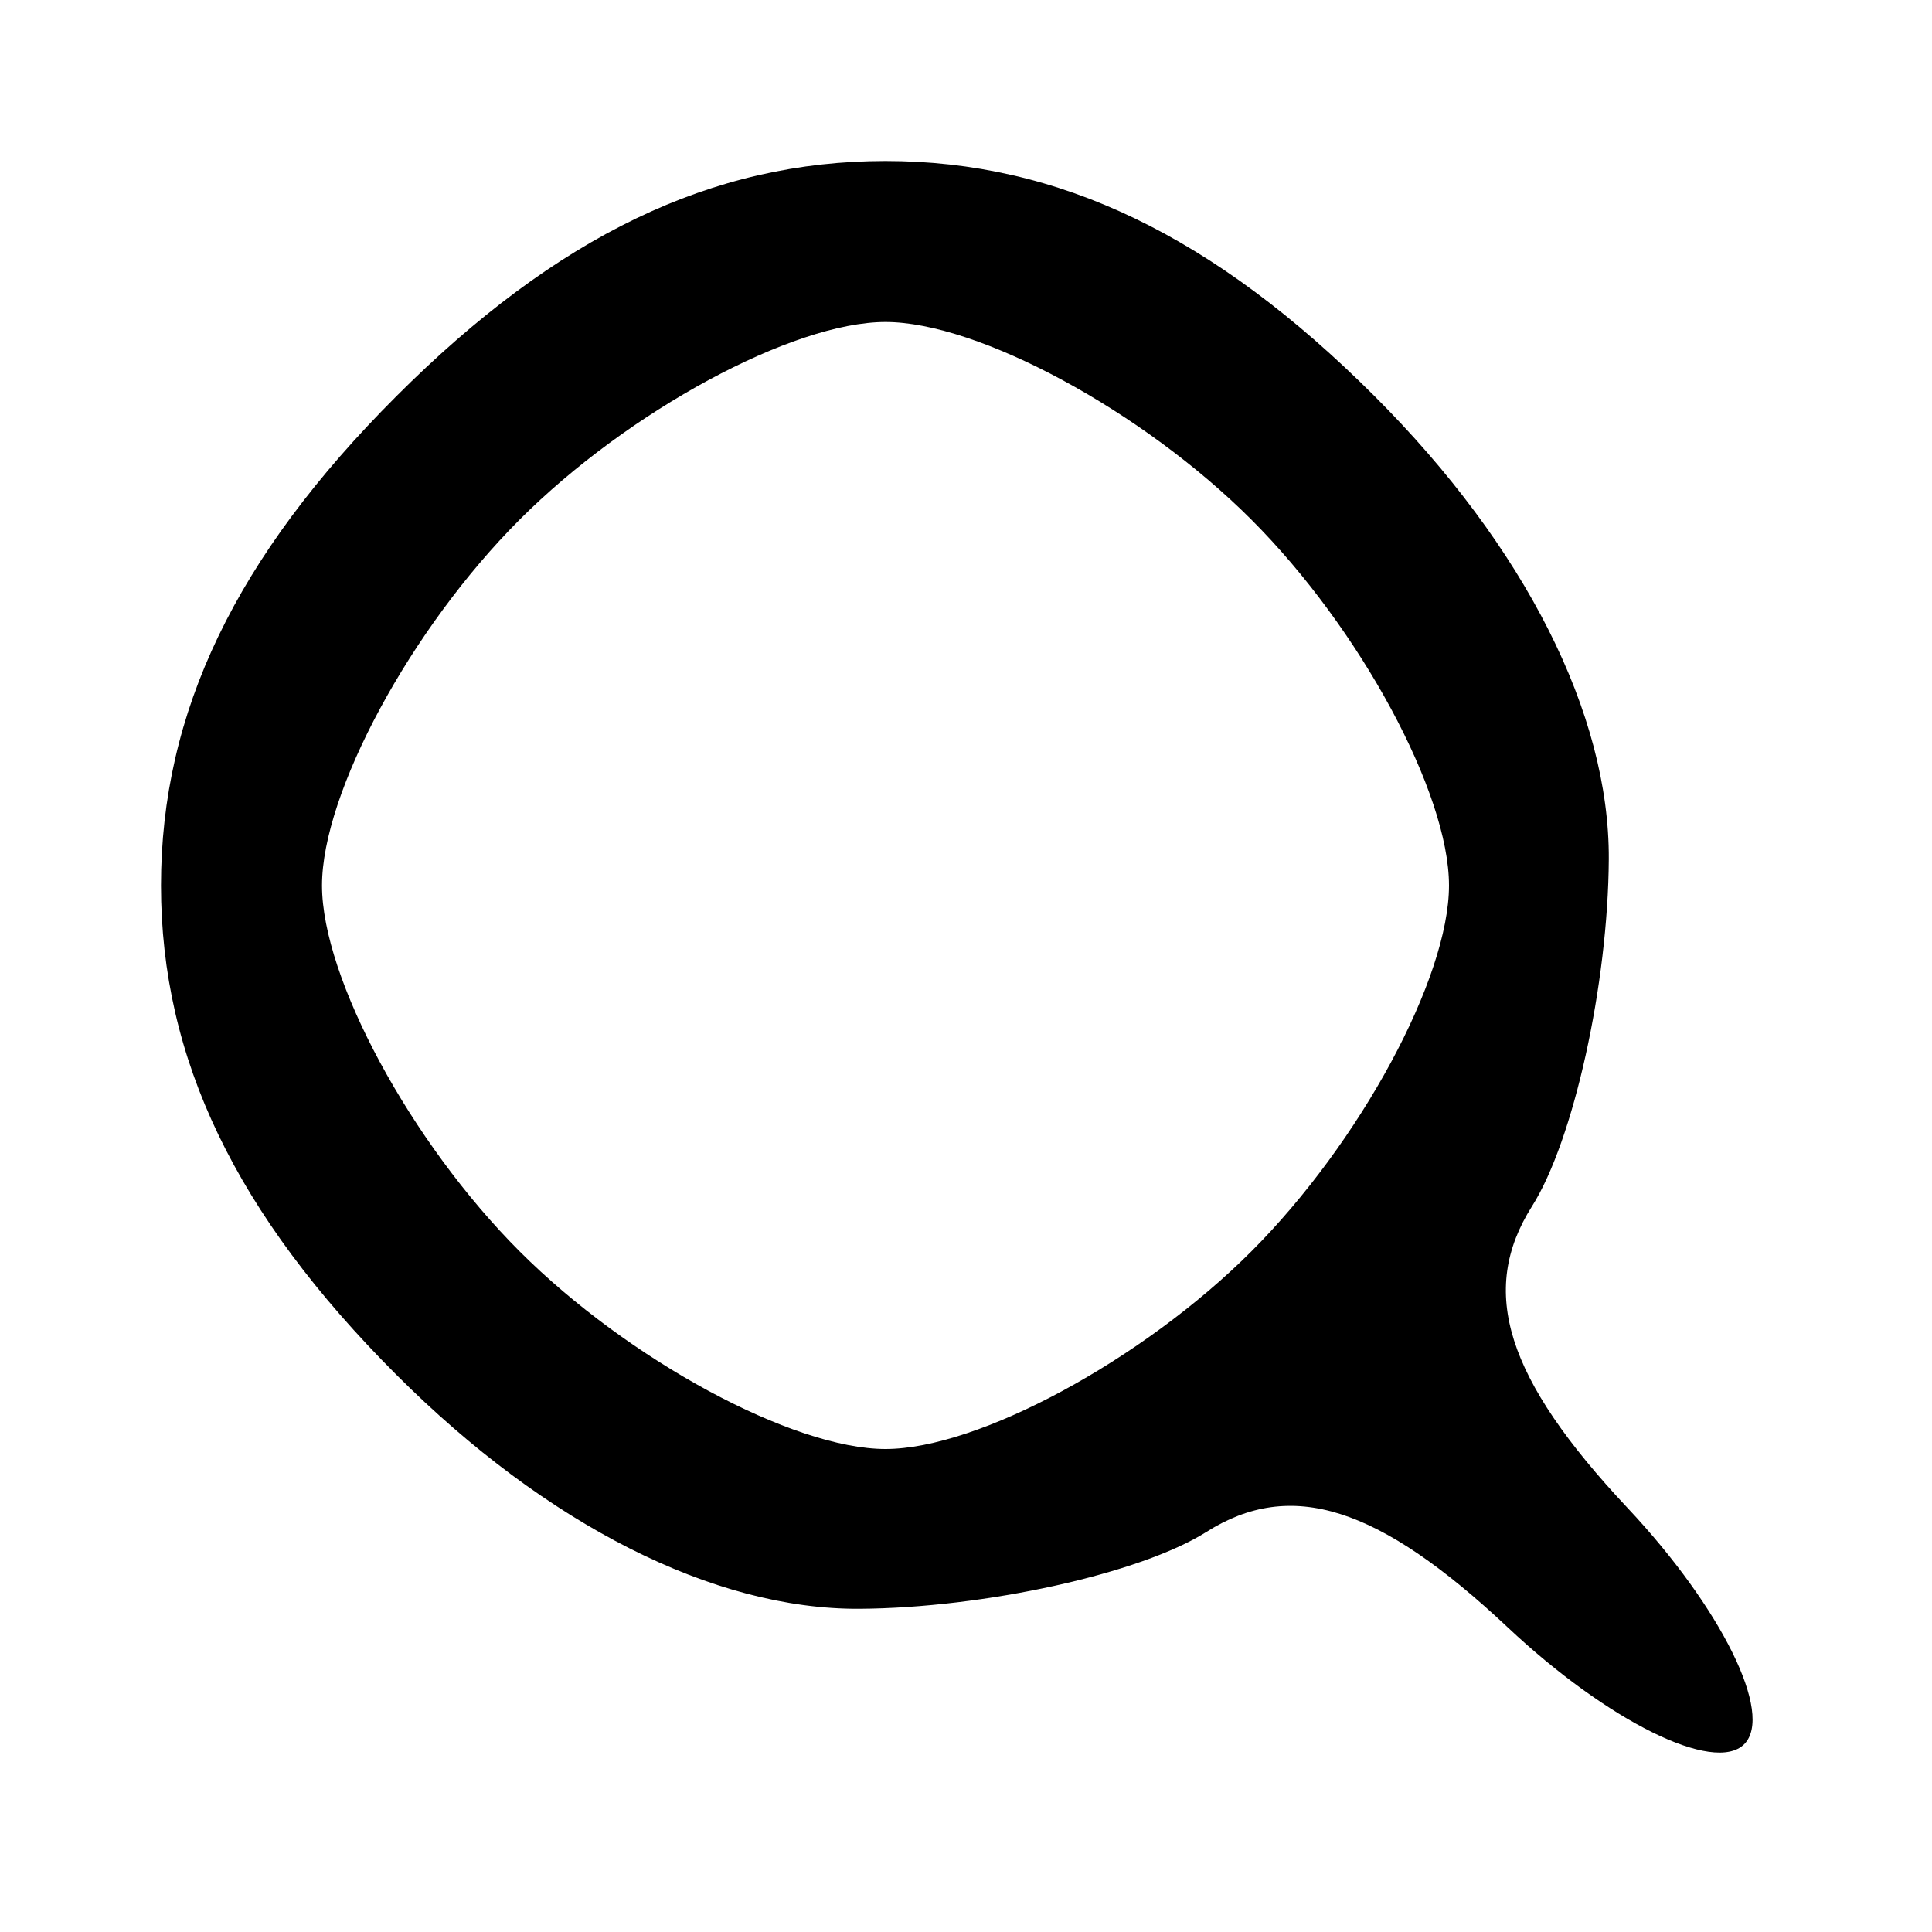
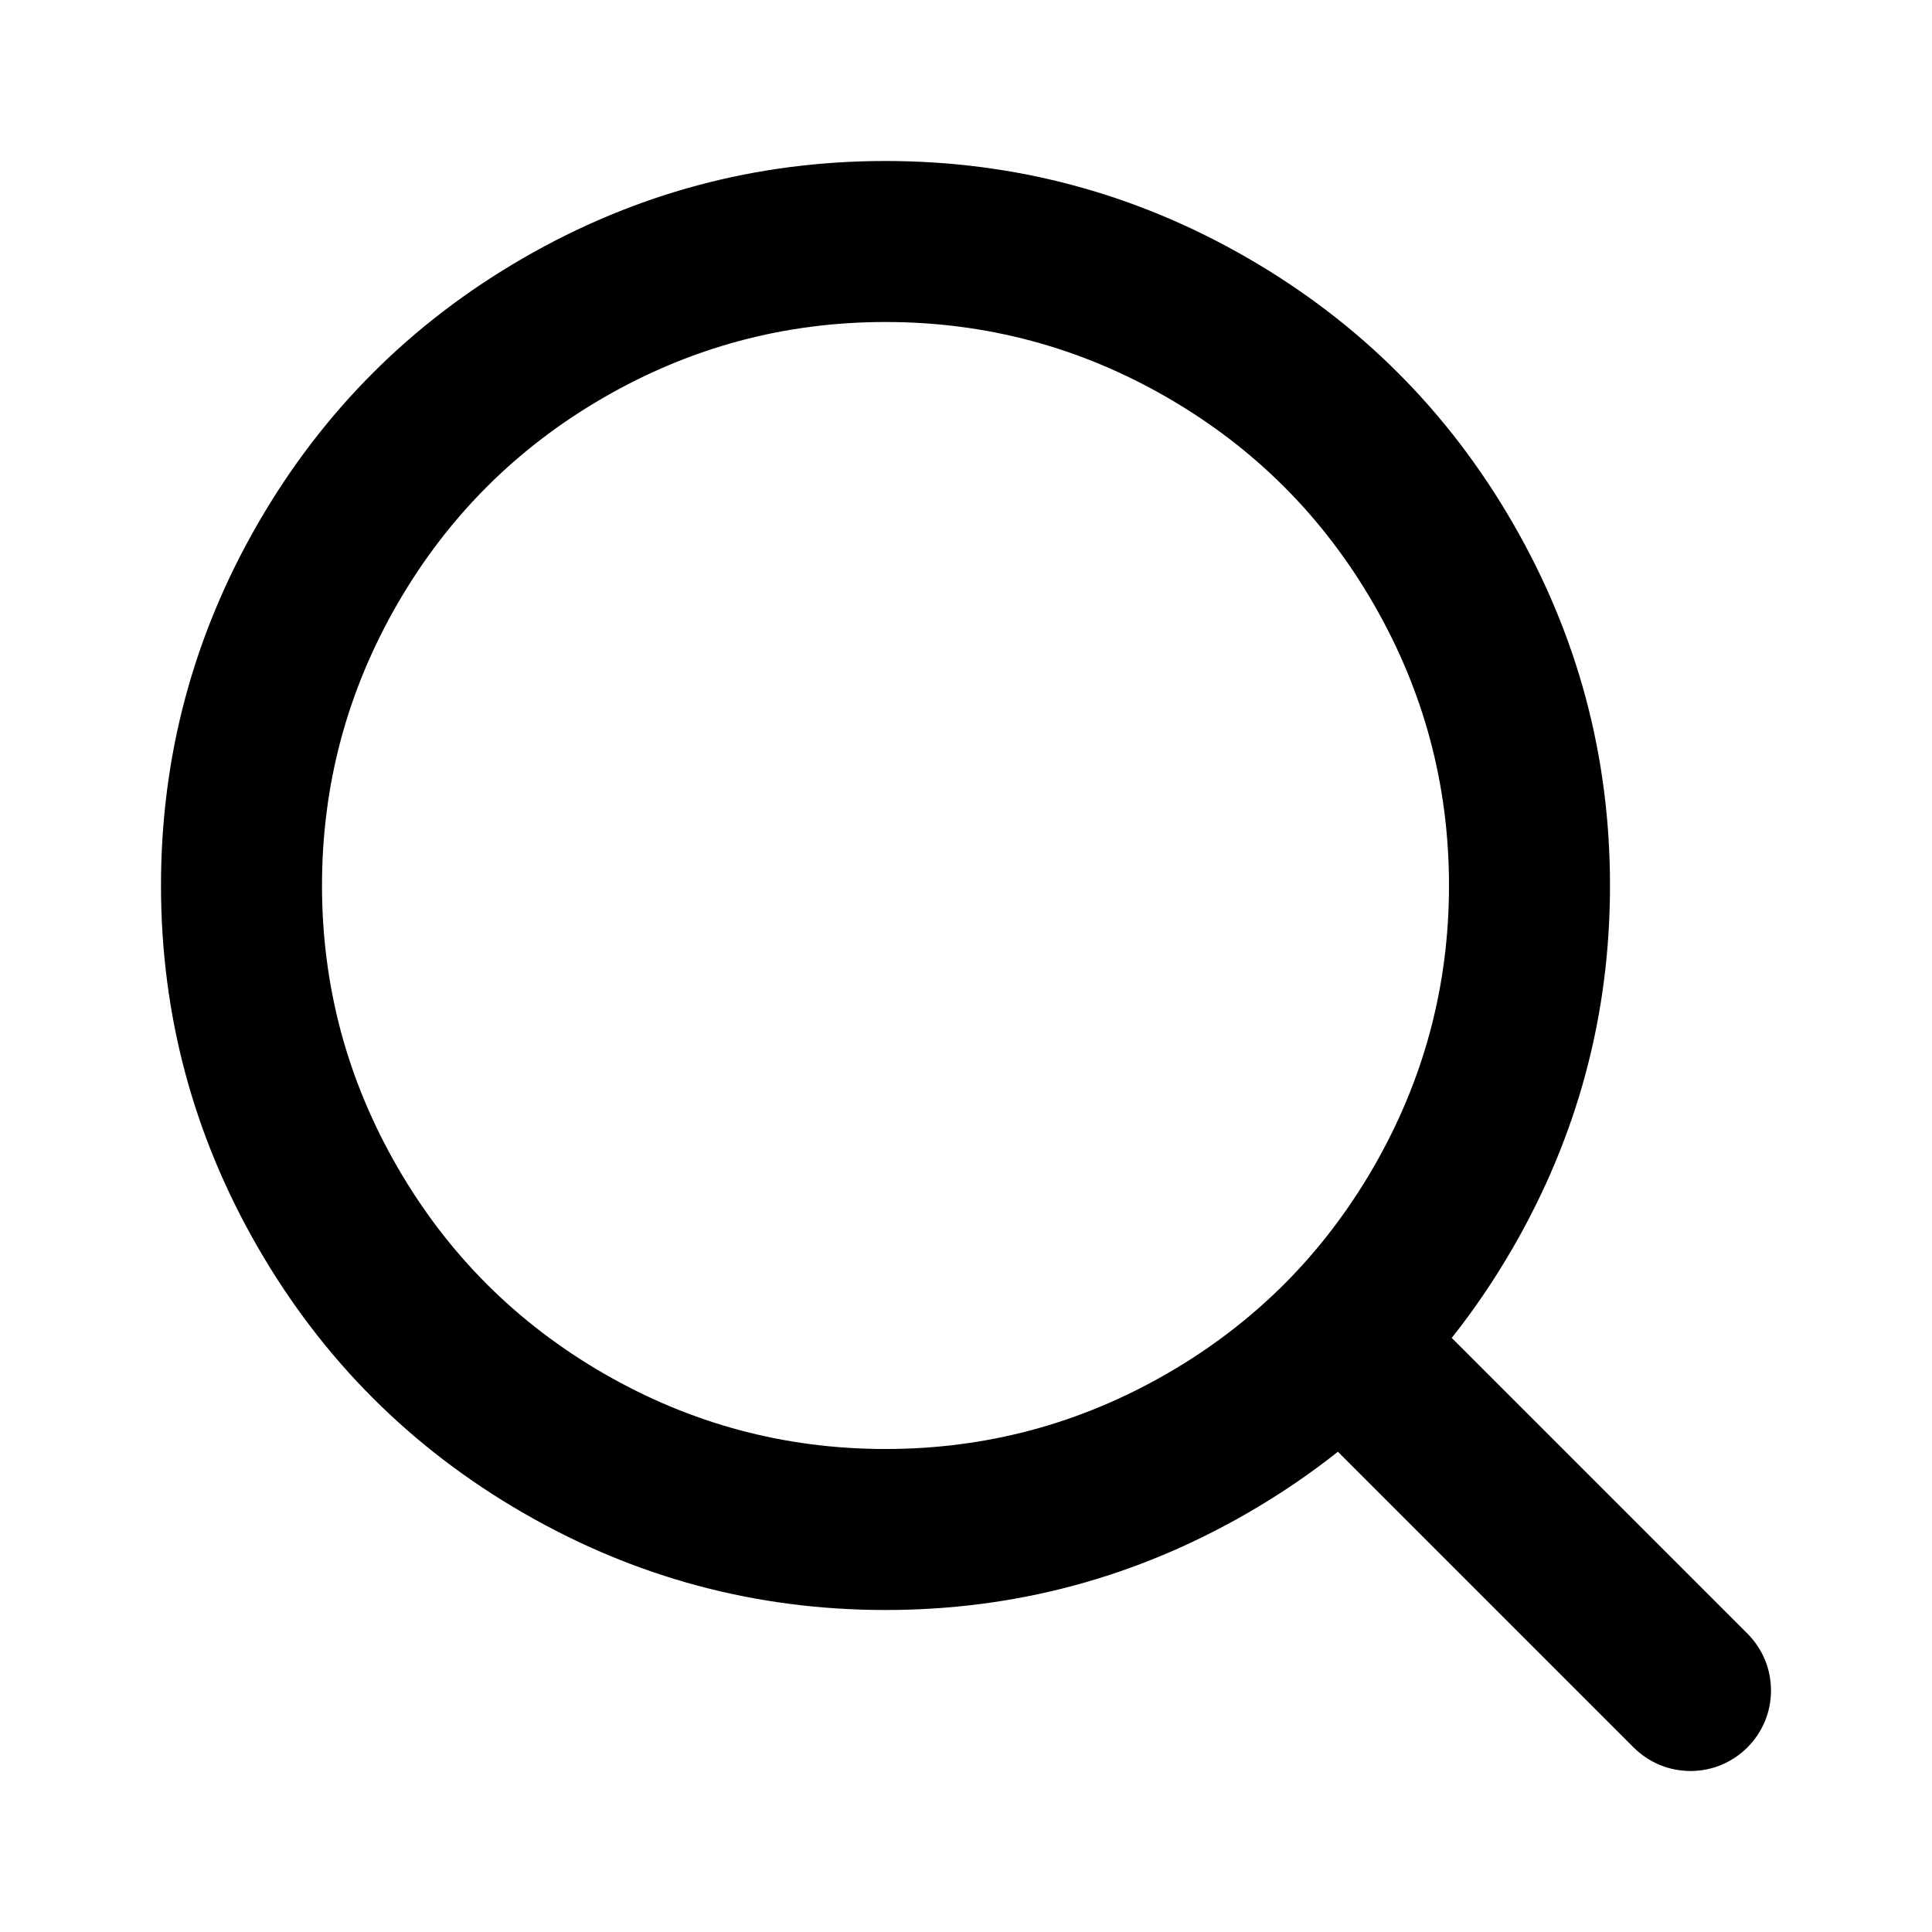
<svg xmlns="http://www.w3.org/2000/svg" width="24" height="24" viewBox="0 0 24 24" version="1.1">
-   <path d="M 11 2 C 8.848 2, 6.918 2.928, 4.923 4.923 C 2.928 6.918, 2 8.848, 2 11 C 2 13.152, 2.928 15.082, 4.923 17.077 C 6.790 18.944, 8.868 19.994, 10.673 19.985 C 12.228 19.976, 14.168 19.547, 14.985 19.031 C 16.039 18.364, 17.124 18.708, 18.731 20.217 C 19.974 21.385, 21.296 22.038, 21.667 21.667 C 22.038 21.296, 21.385 19.974, 20.217 18.731 C 18.708 17.124, 18.364 16.039, 19.031 14.985 C 19.547 14.168, 19.976 12.228, 19.985 10.673 C 19.994 8.868, 18.944 6.790, 17.077 4.923 C 15.082 2.928, 13.152 2, 11 2 M 11 4 C 9.850 4, 7.805 5.105, 6.455 6.455 C 5.105 7.805, 4 9.850, 4 11 C 4 12.150, 5.105 14.195, 6.455 15.545 C 7.805 16.895, 9.850 18, 11 18 C 12.150 18, 14.195 16.895, 15.545 15.545 C 16.895 14.195, 18 12.150, 18 11 C 18 9.850, 16.895 7.805, 15.545 6.455 C 14.195 5.105, 12.150 4, 11 4" stroke="none" fill="#000" fill-rule="evenodd" />
+   <path d="M18.794 15.5Q20 13.412 20 11Q20 8.588 18.794 6.5Q17.588 4.412 15.5 3.206Q13.412 2 11 2Q8.588 2 6.5 3.206Q4.412 4.412 3.206 6.5Q2 8.588 2 11Q2 13.412 3.206 15.5Q4.412 17.588 6.5 18.794Q8.588 20 11 20Q13.412 20 15.5 18.794Q16.096 18.45 16.62 18.034L20.293 21.707Q20.363 21.777 20.444 21.831Q20.526 21.886 20.617 21.924Q20.708 21.962 20.805 21.981Q20.902 22 21 22Q21.098 22 21.195 21.981Q21.292 21.962 21.383 21.924Q21.474 21.886 21.556 21.831Q21.637 21.777 21.707 21.707Q21.777 21.637 21.831 21.556Q21.886 21.474 21.924 21.383Q21.962 21.292 21.981 21.195Q22 21.098 22 21Q22 20.902 21.981 20.805Q21.962 20.708 21.924 20.617Q21.886 20.526 21.831 20.444Q21.777 20.363 21.707 20.293L18.034 16.62Q18.45 16.096 18.794 15.5ZM17.062 7.5Q18 9.124 18 11Q18 12.876 17.062 14.5Q16.124 16.124 14.5 17.062Q12.876 18 11 18Q9.124 18 7.5 17.062Q5.876 16.124 4.938 14.5Q4 12.876 4 11Q4 9.124 4.938 7.5Q5.876 5.876 7.5 4.938Q9.124 4 11 4Q12.876 4 14.5 4.938Q16.124 5.876 17.062 7.5Z" stroke="none" fill="#000" fill-rule="evenodd" />
</svg>
